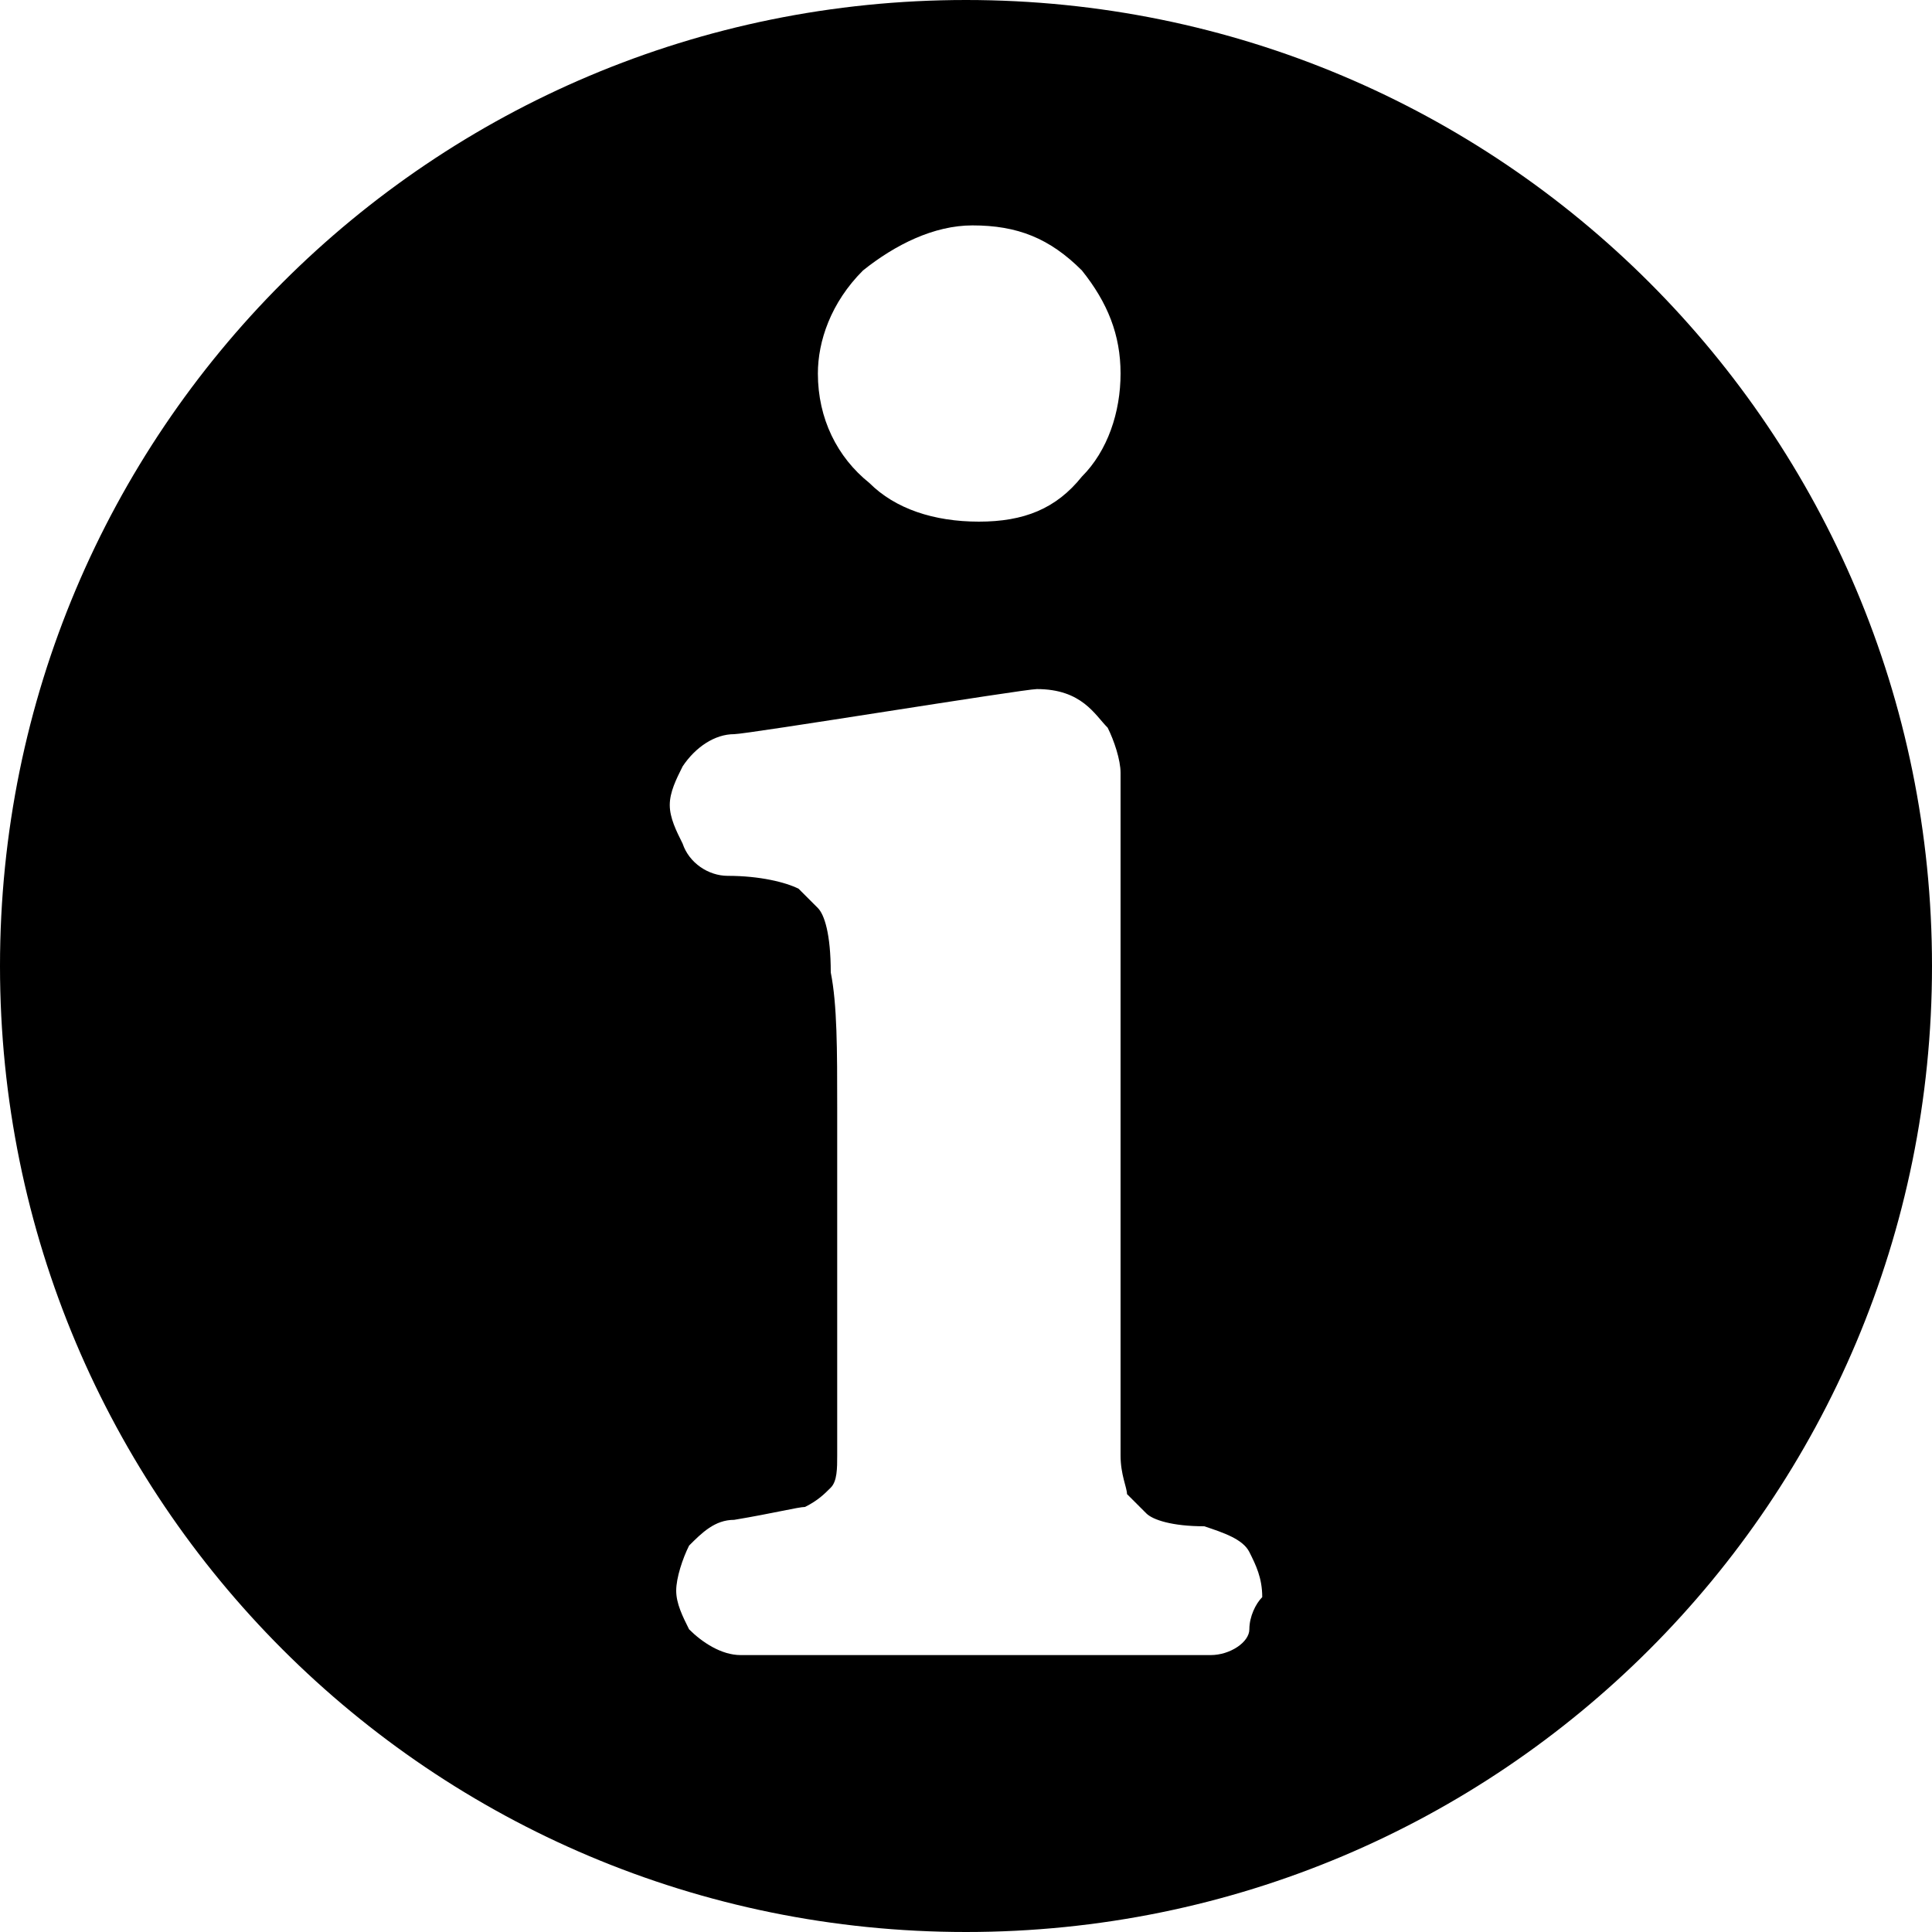
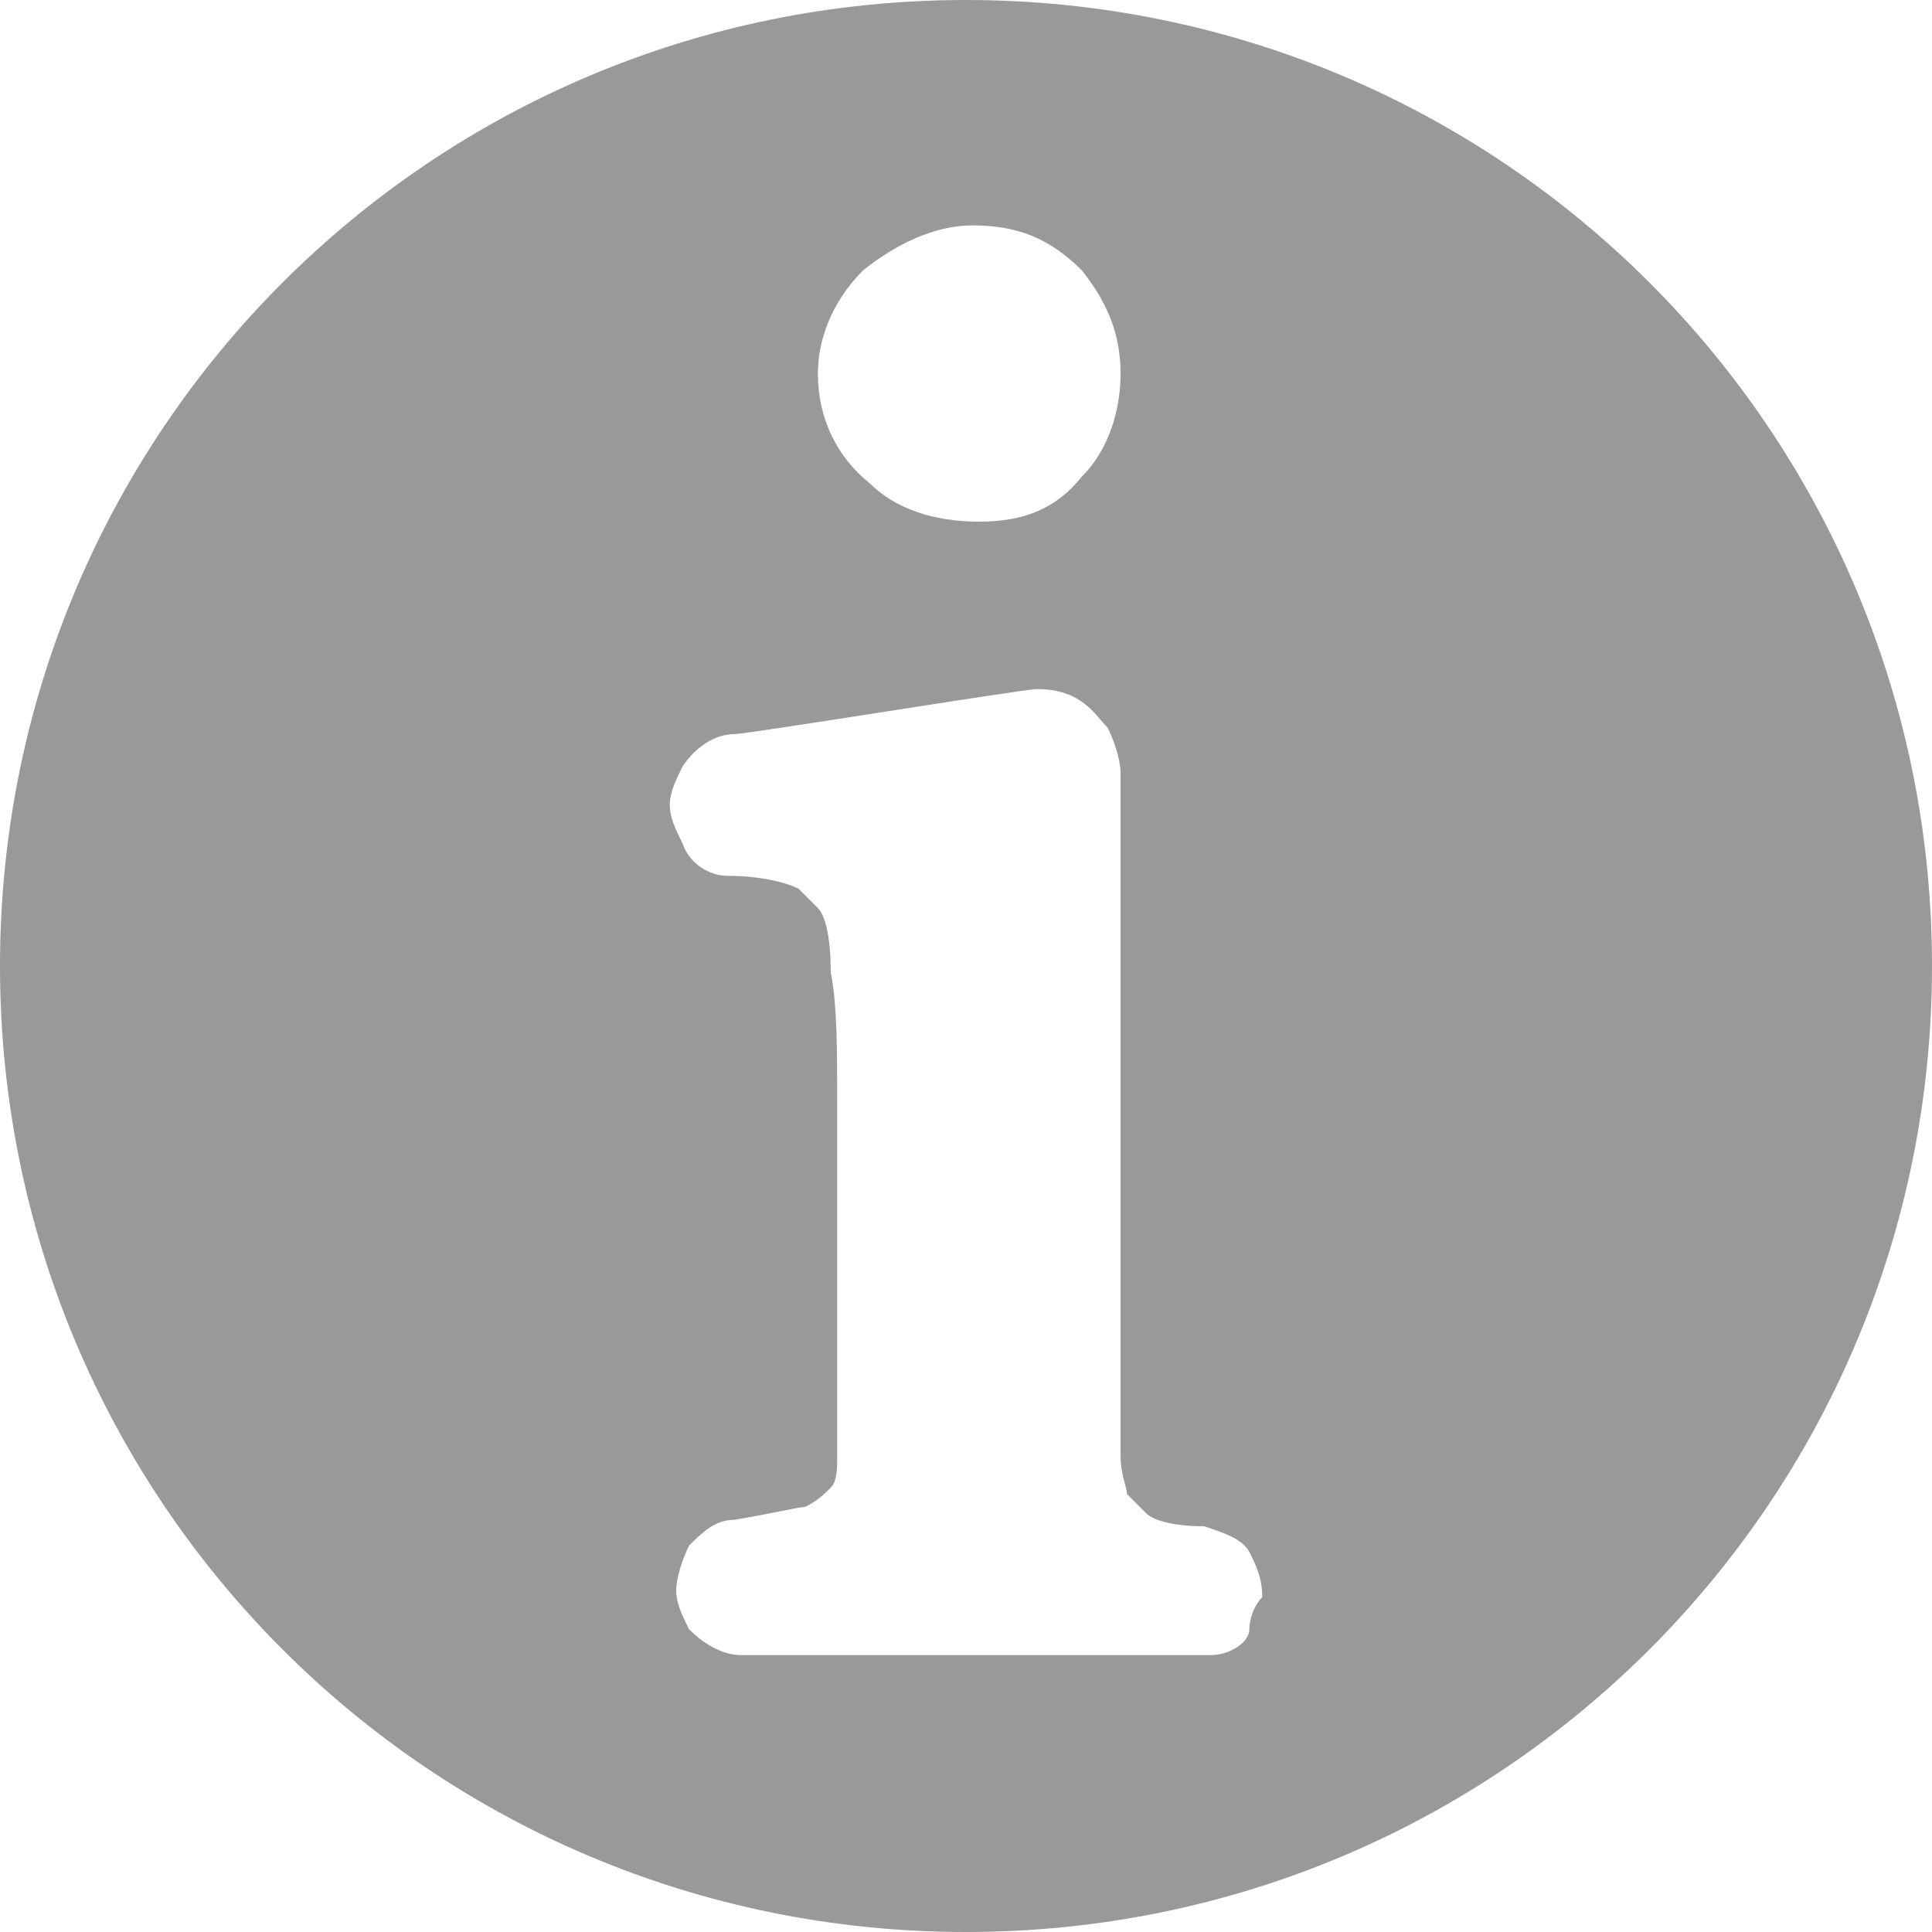
<svg xmlns="http://www.w3.org/2000/svg" version="1.1" id="Info" x="0px" y="0px" width="30px" height="30px" viewBox="0 0 30 30" enable-background="new 0 0 30 30" xml:space="preserve">
-   <path d="M15,0C6.7,0,0,6.7,0,15s6.7,15,15,15s15-6.7,15-15S23.3,0,15,0z M13.4,4.2c0.5-0.4,1.1-0.7,1.7-0.7c0.7,0,1.2,0.2,1.7,0.7  c0.4,0.5,0.6,1,0.6,1.6S17.2,7,16.8,7.4c-0.4,0.5-0.9,0.7-1.6,0.7s-1.3-0.2-1.7-0.6c-0.5-0.4-0.8-1-0.8-1.7  C12.7,5.3,12.9,4.7,13.4,4.2L13.4,4.2z M19.4,25.3c0,0.2-0.3,0.4-0.6,0.4h-7.3c-0.3,0-0.6-0.2-0.8-0.4c-0.1-0.2-0.2-0.4-0.2-0.6  s0.1-0.5,0.2-0.7c0.2-0.2,0.4-0.4,0.7-0.4c0.6-0.1,1-0.2,1.1-0.2c0.2-0.1,0.3-0.2,0.4-0.3C13,23,13,22.8,13,22.6v-5.4  c0-0.9,0-1.6-0.1-2.1c0-0.6-0.1-0.9-0.2-1l-0.3-0.3c-0.2-0.1-0.6-0.2-1.1-0.2c-0.3,0-0.6-0.2-0.7-0.5c-0.1-0.2-0.2-0.4-0.2-0.6  s0.1-0.4,0.2-0.6c0.2-0.3,0.5-0.5,0.8-0.5c0.2,0,4.5-0.7,4.7-0.7c0.7,0,0.9,0.4,1.1,0.6c0.1,0.2,0.2,0.5,0.2,0.7v10.6  c0,0.3,0.1,0.5,0.1,0.6l0.3,0.3c0.1,0.1,0.4,0.2,0.9,0.2c0.3,0.1,0.6,0.2,0.7,0.4c0.1,0.2,0.2,0.4,0.2,0.7  C19.5,24.9,19.4,25.1,19.4,25.3L19.4,25.3z" />
+   <path fill="#999999" d="M15,0C6.7,0,0,6.7,0,15s6.7,15,15,15s15-6.7,15-15S23.3,0,15,0z M13.4,4.2c0.5-0.4,1.1-0.7,1.7-0.7  c0.7,0,1.2,0.2,1.7,0.7c0.4,0.5,0.6,1,0.6,1.6S17.2,7,16.8,7.4c-0.4,0.5-0.9,0.7-1.6,0.7s-1.3-0.2-1.7-0.6c-0.5-0.4-0.8-1-0.8-1.7  C12.7,5.3,12.9,4.7,13.4,4.2L13.4,4.2z M19.4,25.3c0,0.2-0.3,0.4-0.6,0.4h-7.3c-0.3,0-0.6-0.2-0.8-0.4c-0.1-0.2-0.2-0.4-0.2-0.6  s0.1-0.5,0.2-0.7c0.2-0.2,0.4-0.4,0.7-0.4c0.6-0.1,1-0.2,1.1-0.2c0.2-0.1,0.3-0.2,0.4-0.3C13,23,13,22.8,13,22.6v-5.4  c0-0.9,0-1.6-0.1-2.1c0-0.6-0.1-0.9-0.2-1l-0.3-0.3c-0.2-0.1-0.6-0.2-1.1-0.2c-0.3,0-0.6-0.2-0.7-0.5c-0.1-0.2-0.2-0.4-0.2-0.6  s0.1-0.4,0.2-0.6c0.2-0.3,0.5-0.5,0.8-0.5c0.2,0,4.5-0.7,4.7-0.7c0.7,0,0.9,0.4,1.1,0.6c0.1,0.2,0.2,0.5,0.2,0.7v10.6  c0,0.3,0.1,0.5,0.1,0.6l0.3,0.3c0.1,0.1,0.4,0.2,0.9,0.2c0.3,0.1,0.6,0.2,0.7,0.4c0.1,0.2,0.2,0.4,0.2,0.7  C19.5,24.9,19.4,25.1,19.4,25.3L19.4,25.3z" />
</svg>
